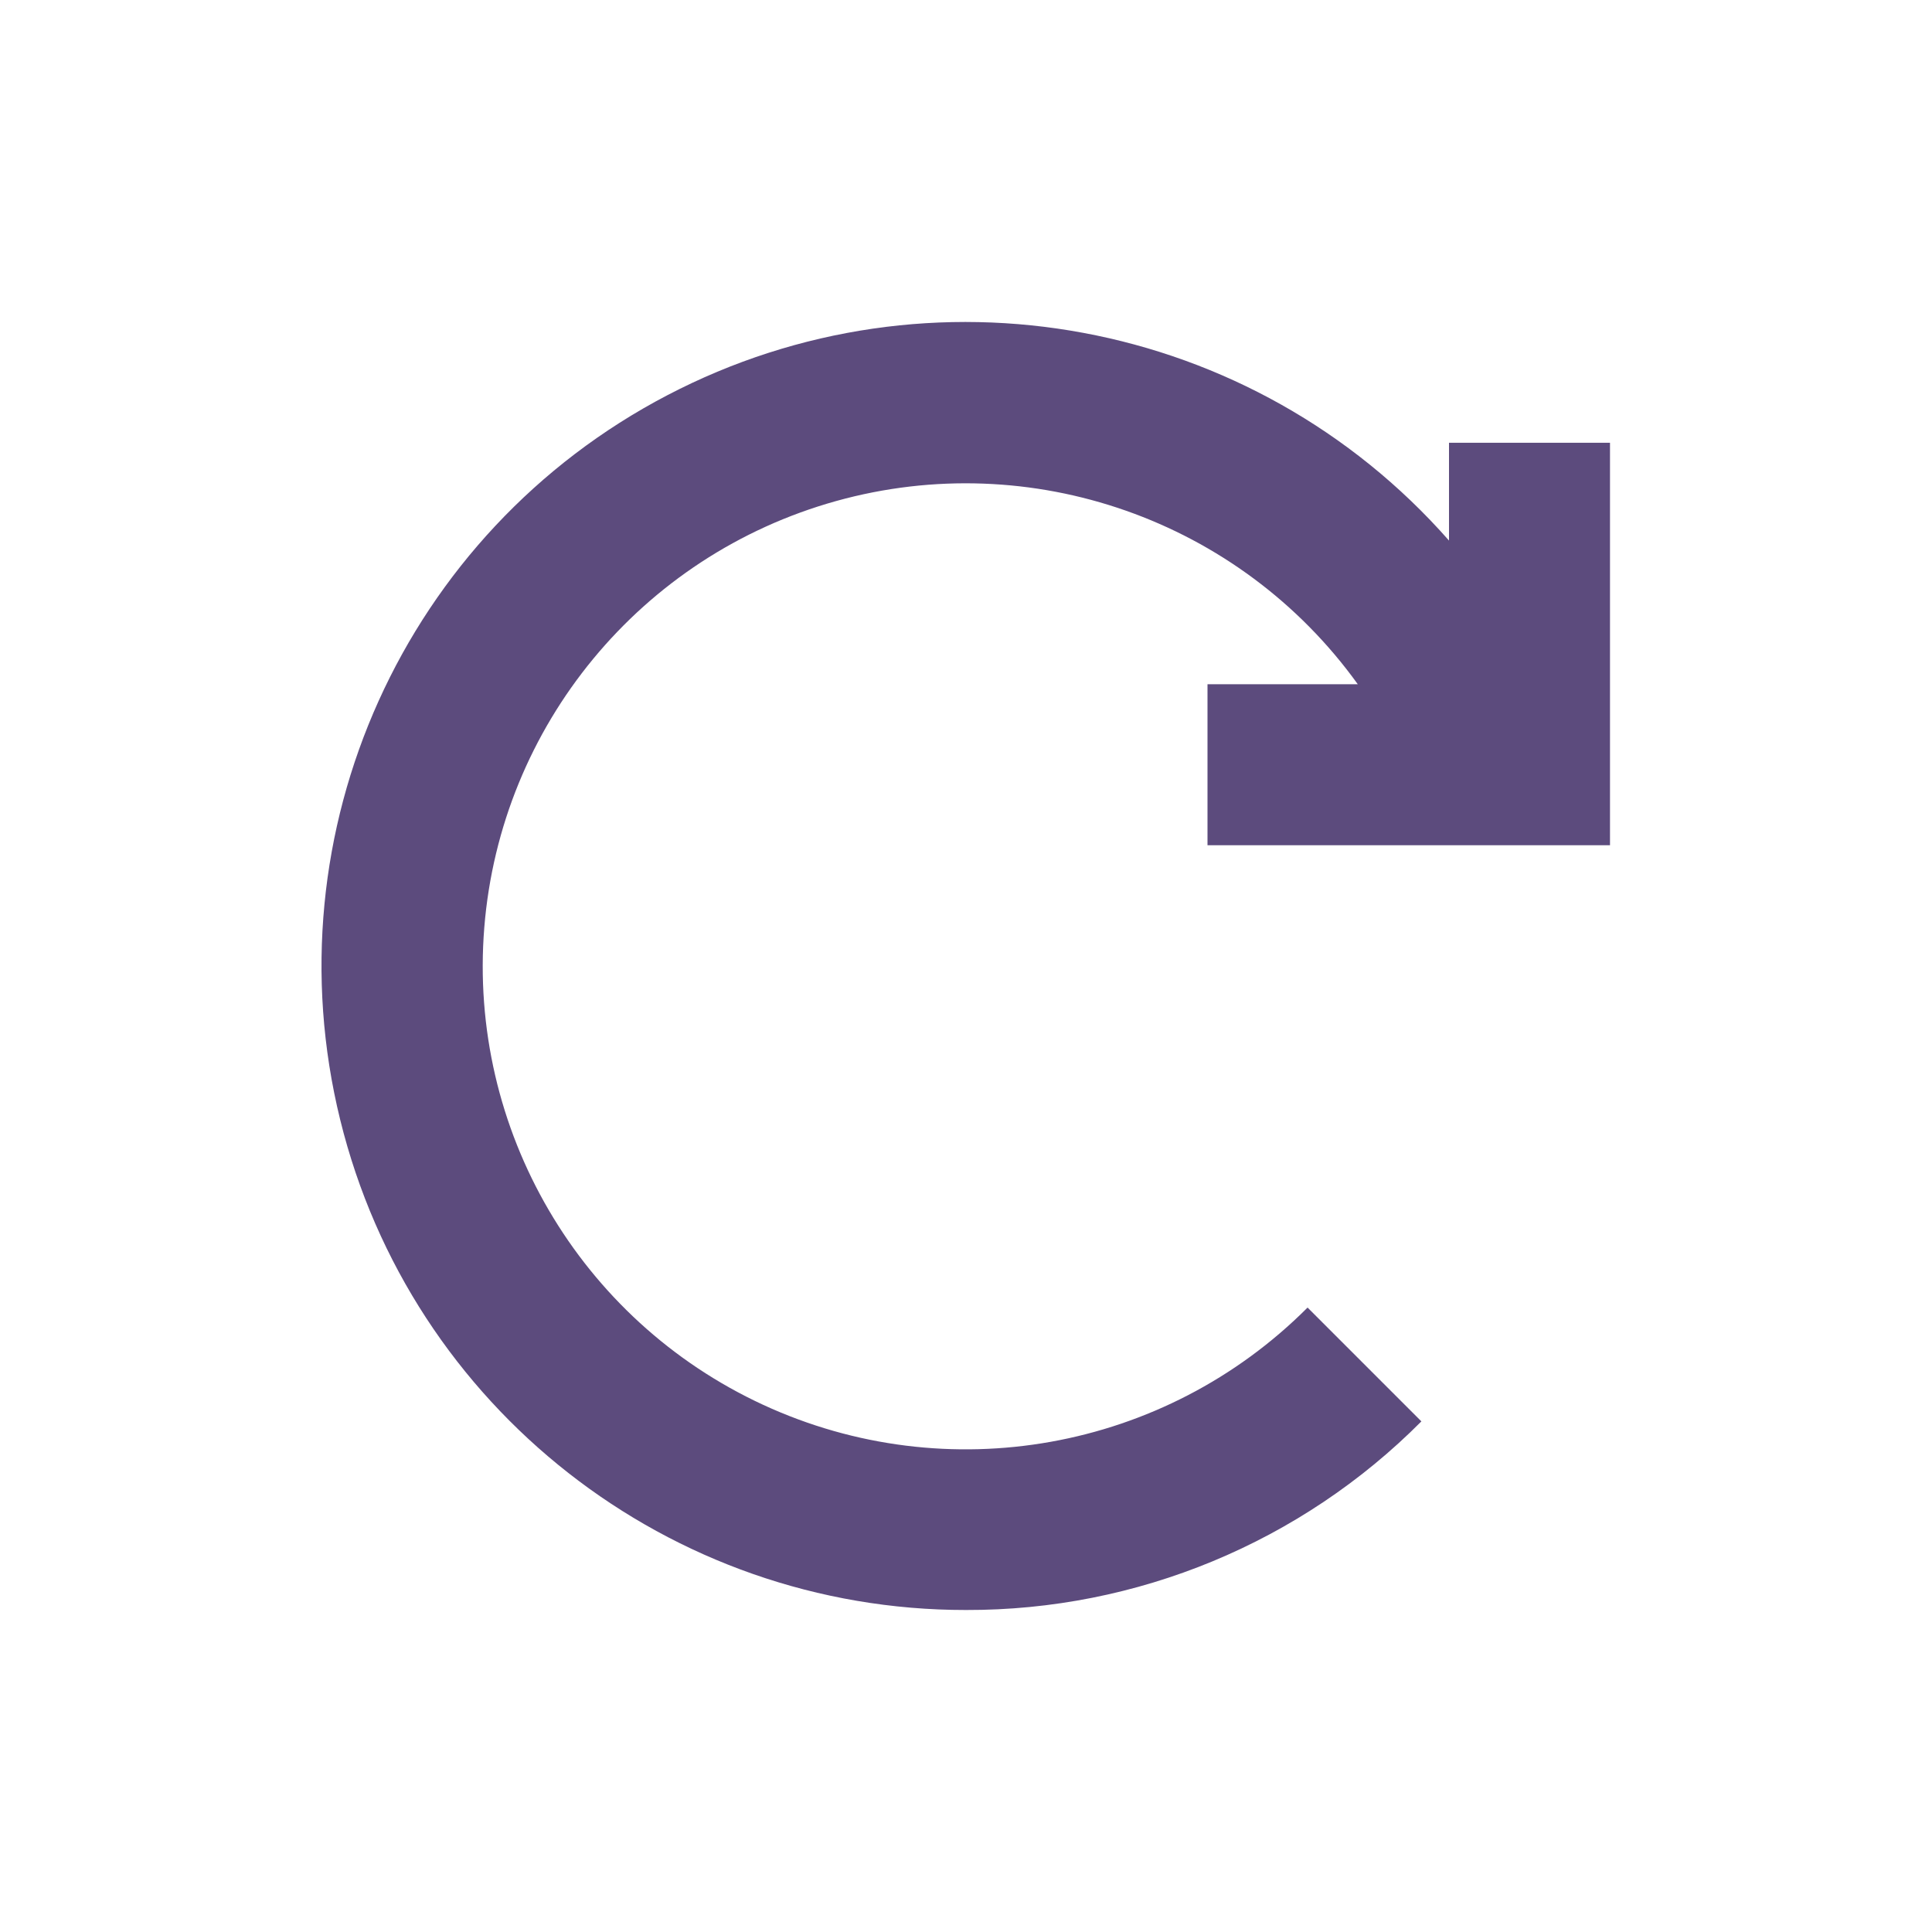
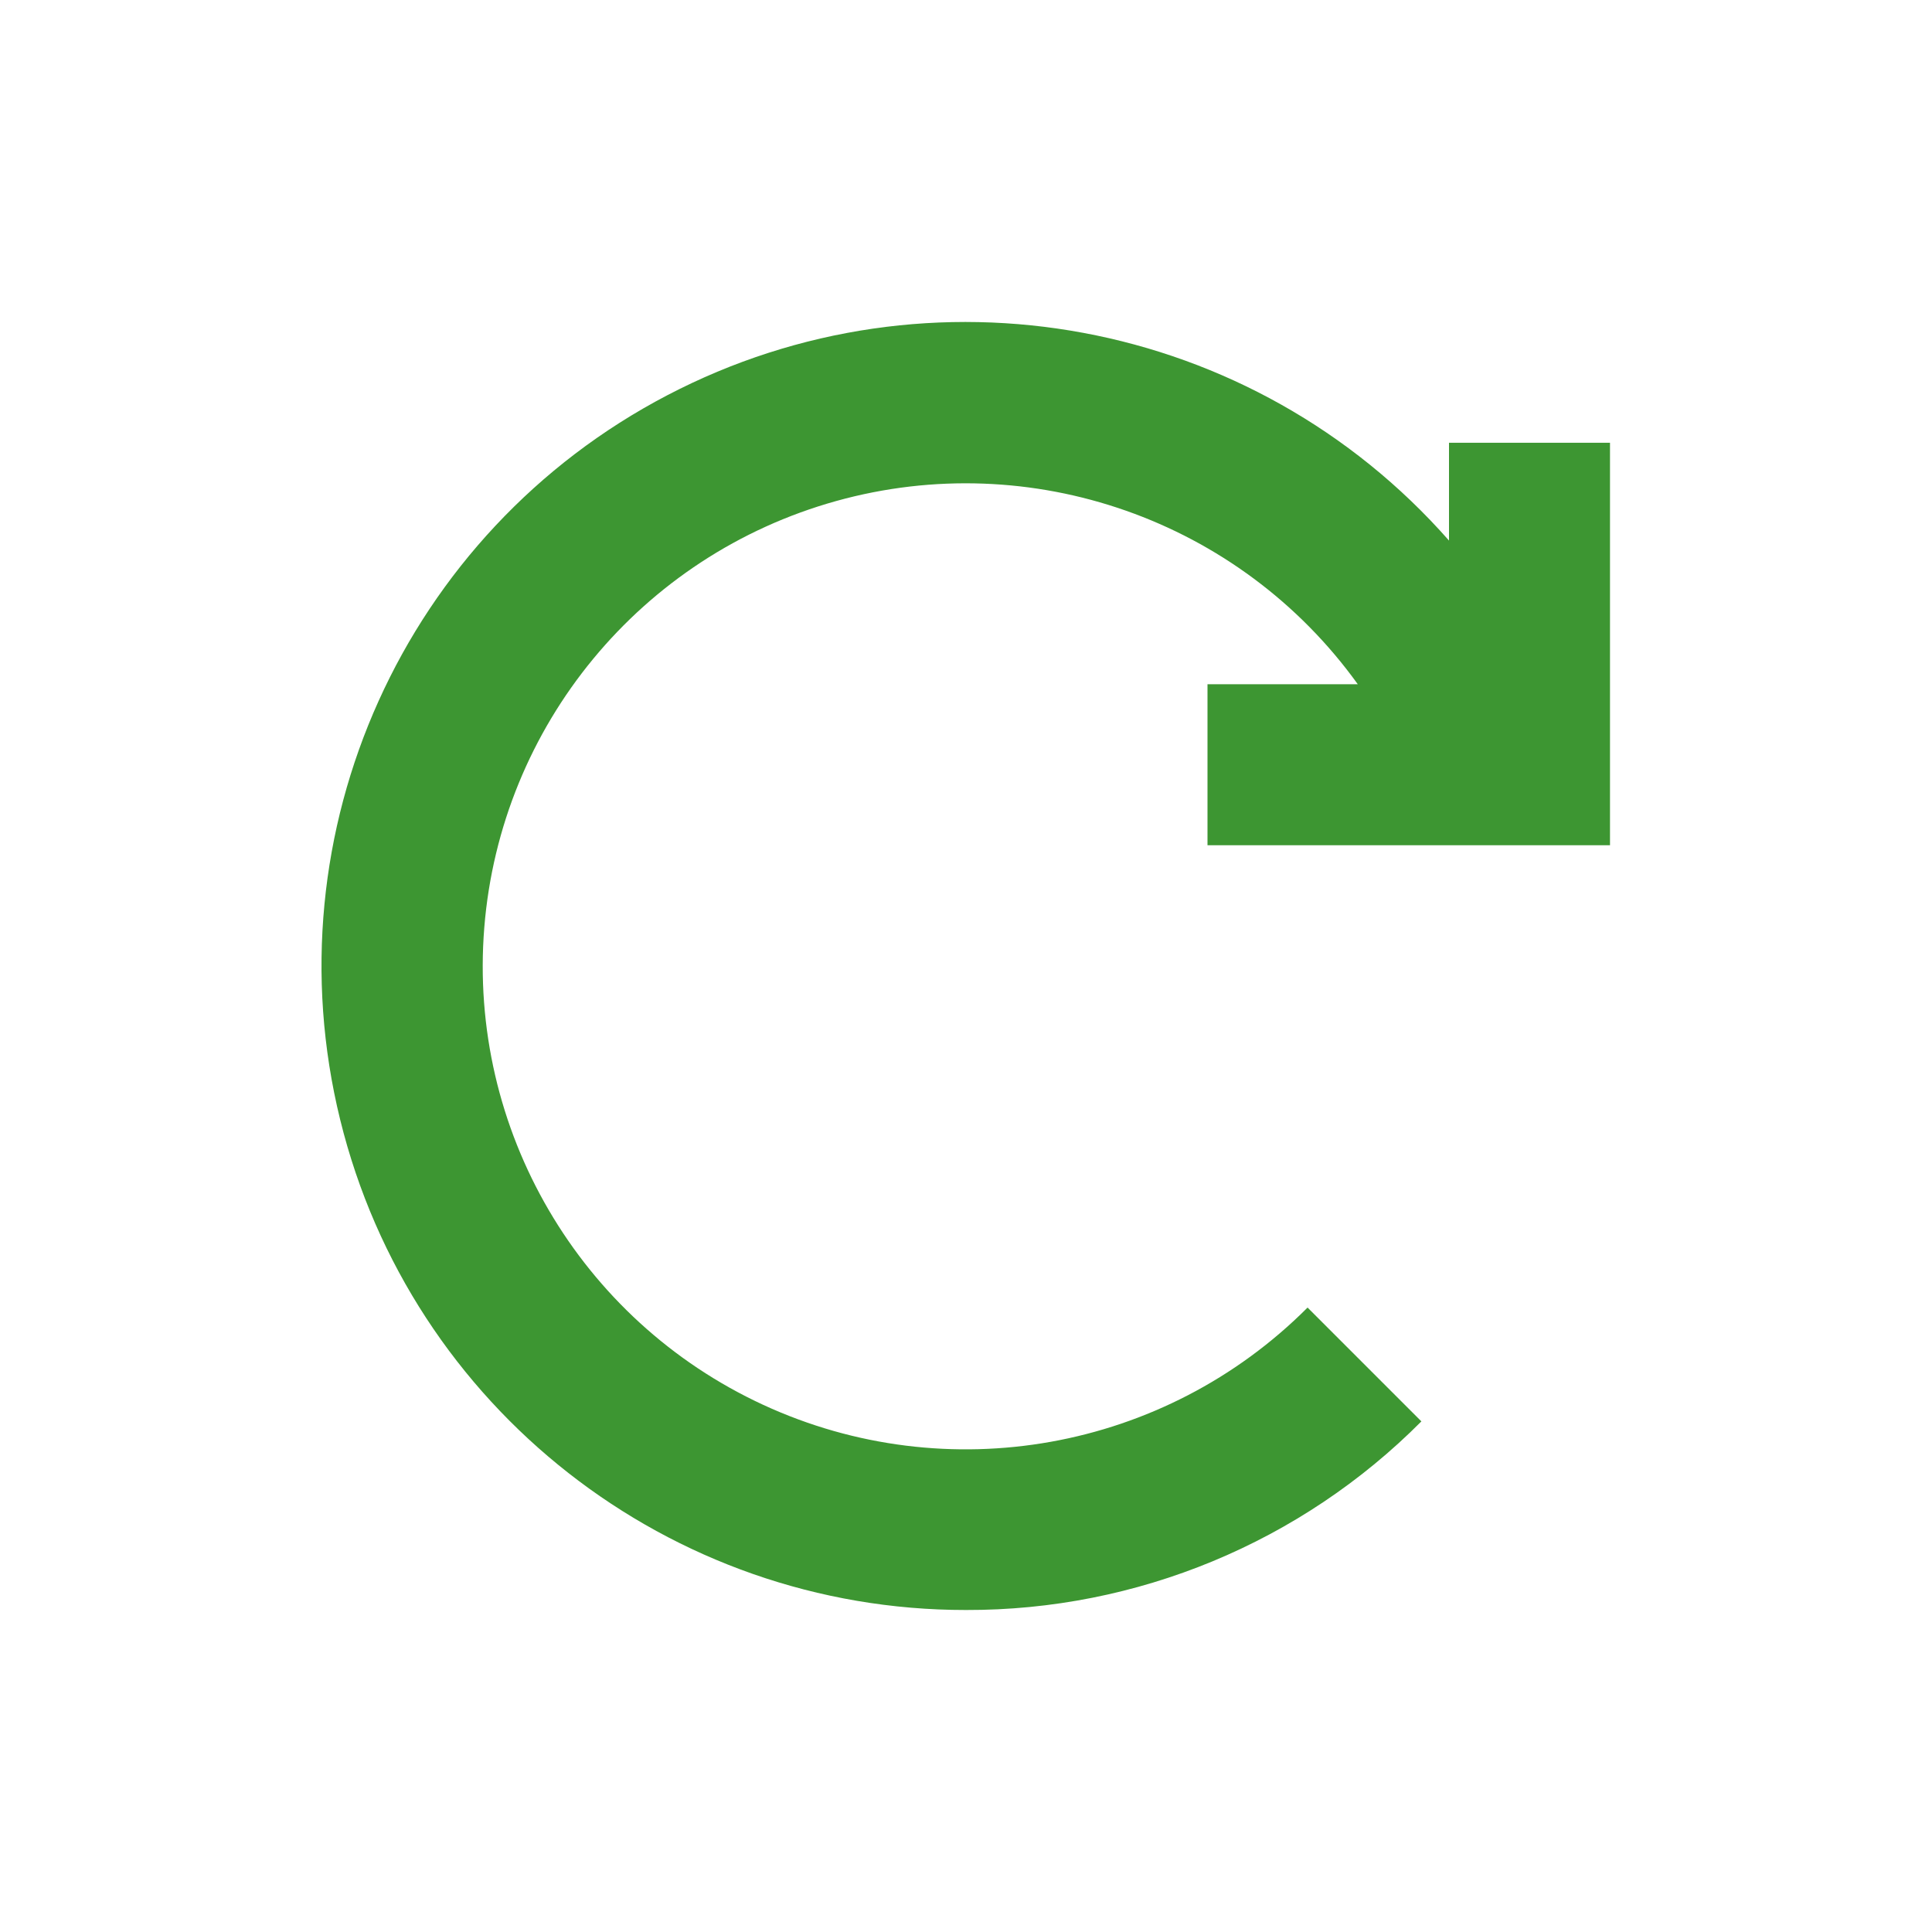
- <svg xmlns="http://www.w3.org/2000/svg" width="24px" height="24px" viewBox="0 0 24 24" version="1.1">
+ <svg xmlns="http://www.w3.org/2000/svg" width="24px" height="24px" viewBox="0 0 24 24" version="1.1" id="svg10">
+   <defs id="defs14" />
  <g id="Artboard" stroke="none" stroke-width="1" fill="none" fill-rule="evenodd">
    <g id="ic-update" transform="translate(2, 2)">
      <polygon id="Rectangle_4642" points="0 0 20 0 20 20 0 20" />
-       <path d="M13,8.5 L18,8.5 L18,3.5 L16,3.5 L16,4.715 C13.566,1.949 9.557,1.203 6.291,2.909 C3.024,4.615 1.346,8.331 2.226,11.91 C3.105,15.488 6.315,18.003 10,18 C12.123,18.006 14.16,17.162 15.657,15.657 L14.243,14.243 C12.466,16.024 9.766,16.506 7.482,15.452 C5.198,14.397 3.814,12.03 4.016,9.522 C4.218,7.014 5.963,4.899 8.387,4.224 C10.81,3.549 13.398,4.458 14.867,6.5 L13,6.5 L13,8.5 Z" id="Path_18962" fill="#5C4B7D" fill-rule="nonzero" />
+       <path d="M13,8.5 L18,8.5 L18,3.5 L16,3.5 L16,4.715 C13.566,1.949 9.557,1.203 6.291,2.909 C3.024,4.615 1.346,8.331 2.226,11.91 C3.105,15.488 6.315,18.003 10,18 C12.123,18.006 14.16,17.162 15.657,15.657 L14.243,14.243 C12.466,16.024 9.766,16.506 7.482,15.452 C5.198,14.397 3.814,12.03 4.016,9.522 C4.218,7.014 5.963,4.899 8.387,4.224 C10.81,3.549 13.398,4.458 14.867,6.5 L13,6.5 L13,8.5 Z" id="Path_18962" fill="#3d9632" fill-rule="nonzero" />
    </g>
  </g>
</svg>
